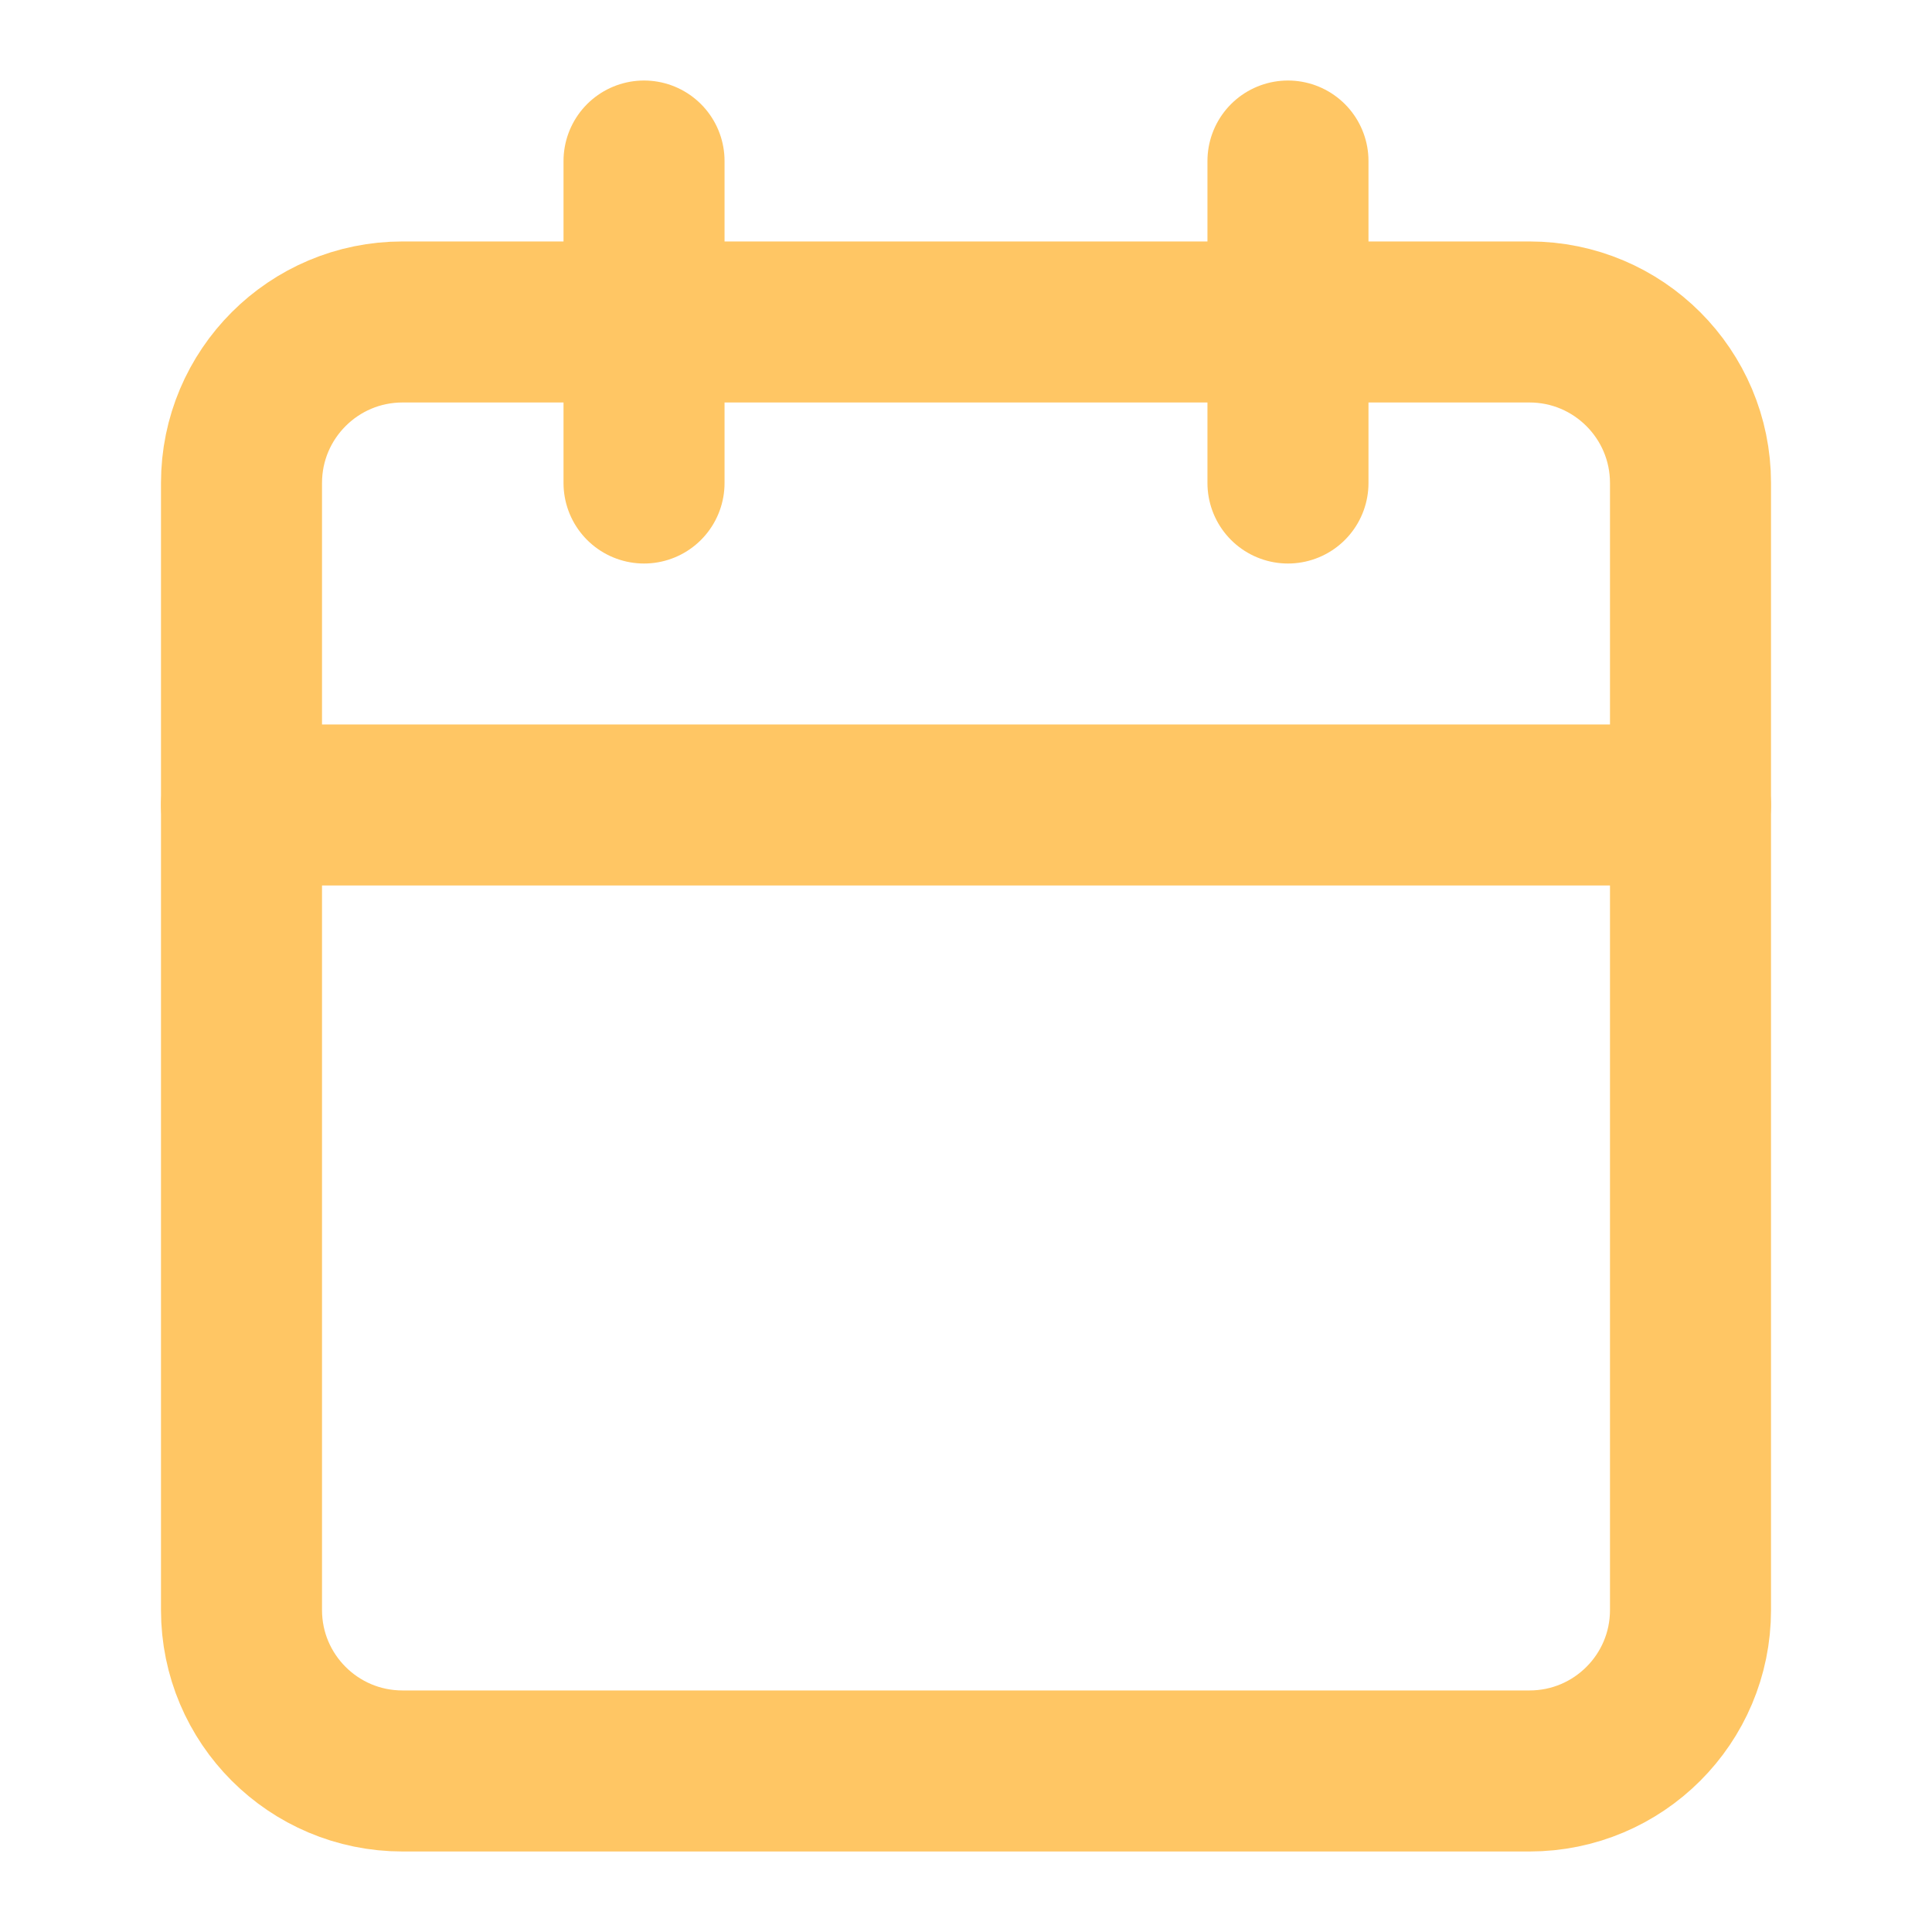
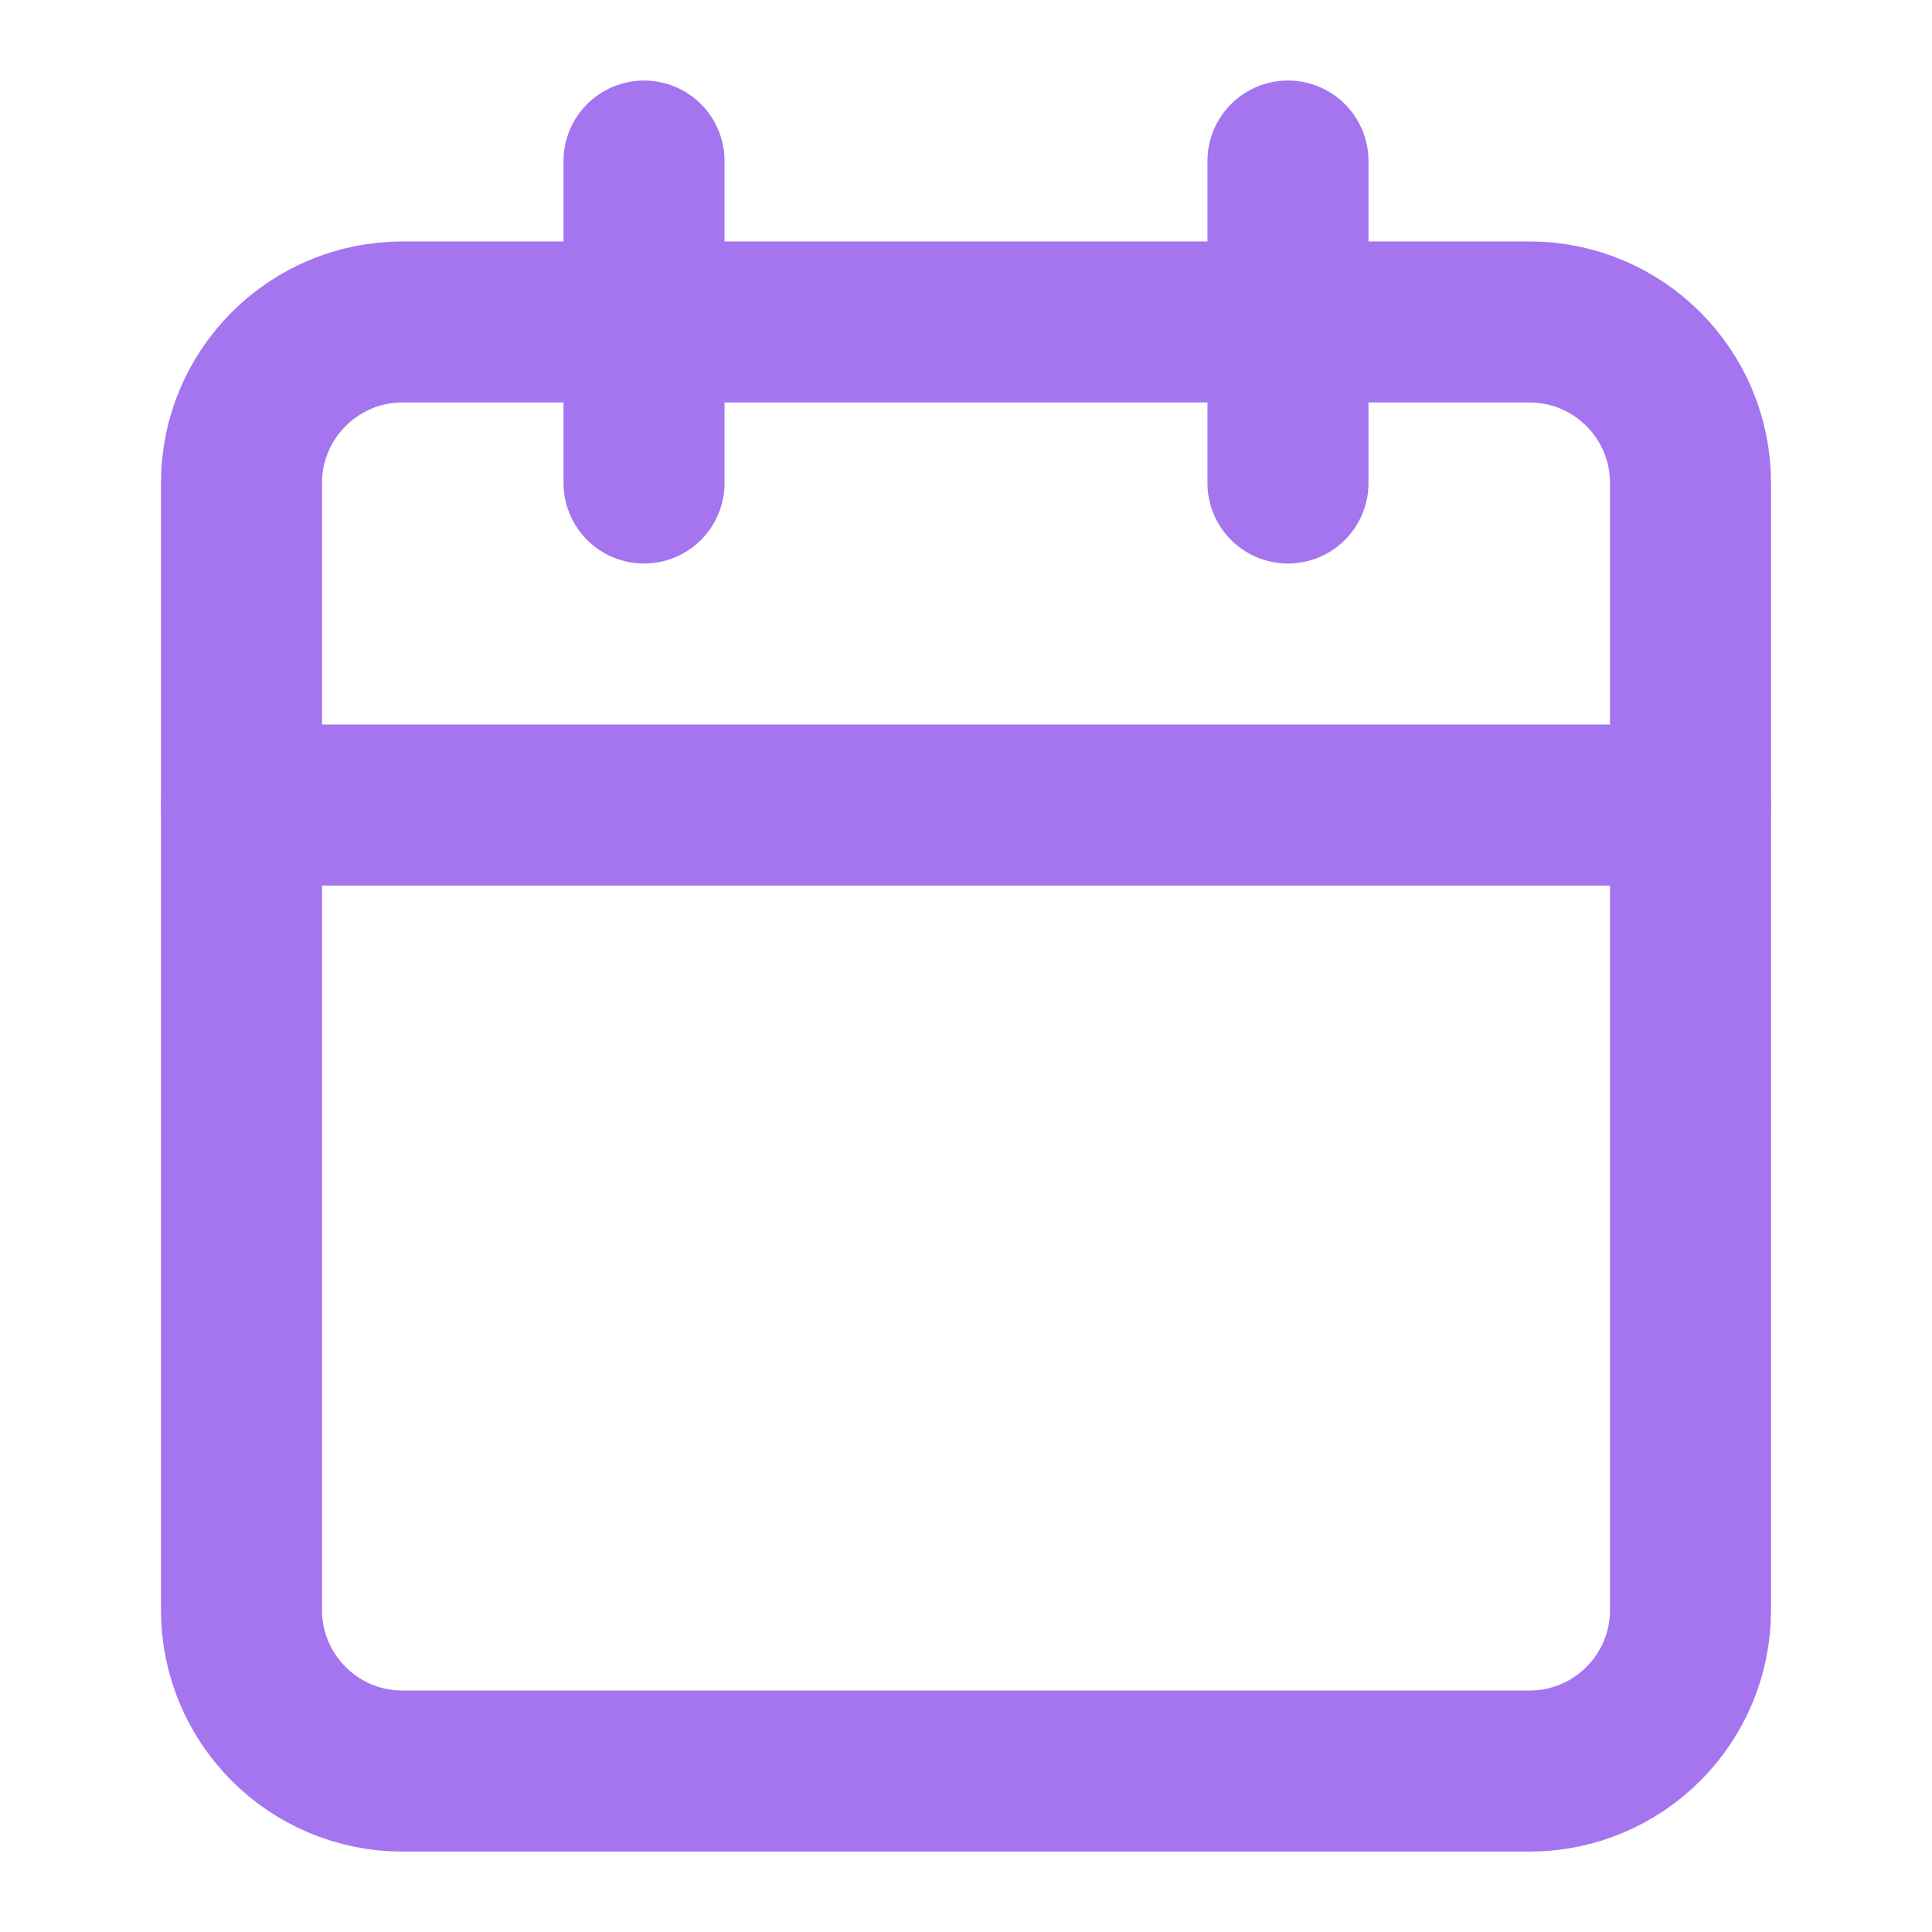
<svg xmlns="http://www.w3.org/2000/svg" width="20" height="20" viewBox="0 0 20 20" fill="none">
-   <path d="M15.833 3.333H4.167C3.246 3.333 2.5 4.08 2.5 5V16.667C2.5 17.587 3.246 18.333 4.167 18.333H15.833C16.754 18.333 17.5 17.587 17.5 16.667V5C17.5 4.08 16.754 3.333 15.833 3.333Z" stroke="#FFC664" stroke-width="1.667" stroke-linecap="round" stroke-linejoin="round" />
-   <path d="M13.333 1.667V5" stroke="#FFC664" stroke-width="1.667" stroke-linecap="round" stroke-linejoin="round" />
-   <path d="M6.667 1.667V5" stroke="#FFC664" stroke-width="1.667" stroke-linecap="round" stroke-linejoin="round" />
-   <path d="M2.5 8.333H17.5" stroke="#FFC664" stroke-width="1.667" stroke-linecap="round" stroke-linejoin="round" />
+   <path d="M15.833 3.333H4.167C3.246 3.333 2.5 4.08 2.5 5V16.667C2.5 17.587 3.246 18.334 4.167 18.334H15.833C16.754 18.334 17.5 17.587 17.5 16.667V5C17.5 4.08 16.754 3.333 15.833 3.333Z" stroke="#A475EF" stroke-width="1.667" stroke-linecap="round" stroke-linejoin="round" />
+   <path d="M13.333 1.667V5" stroke="#A475EF" stroke-width="1.667" stroke-linecap="round" stroke-linejoin="round" />
+   <path d="M6.667 1.667V5" stroke="#A475EF" stroke-width="1.667" stroke-linecap="round" stroke-linejoin="round" />
+   <path d="M2.5 8.334H17.5" stroke="#A475EF" stroke-width="1.667" stroke-linecap="round" stroke-linejoin="round" />
</svg>
